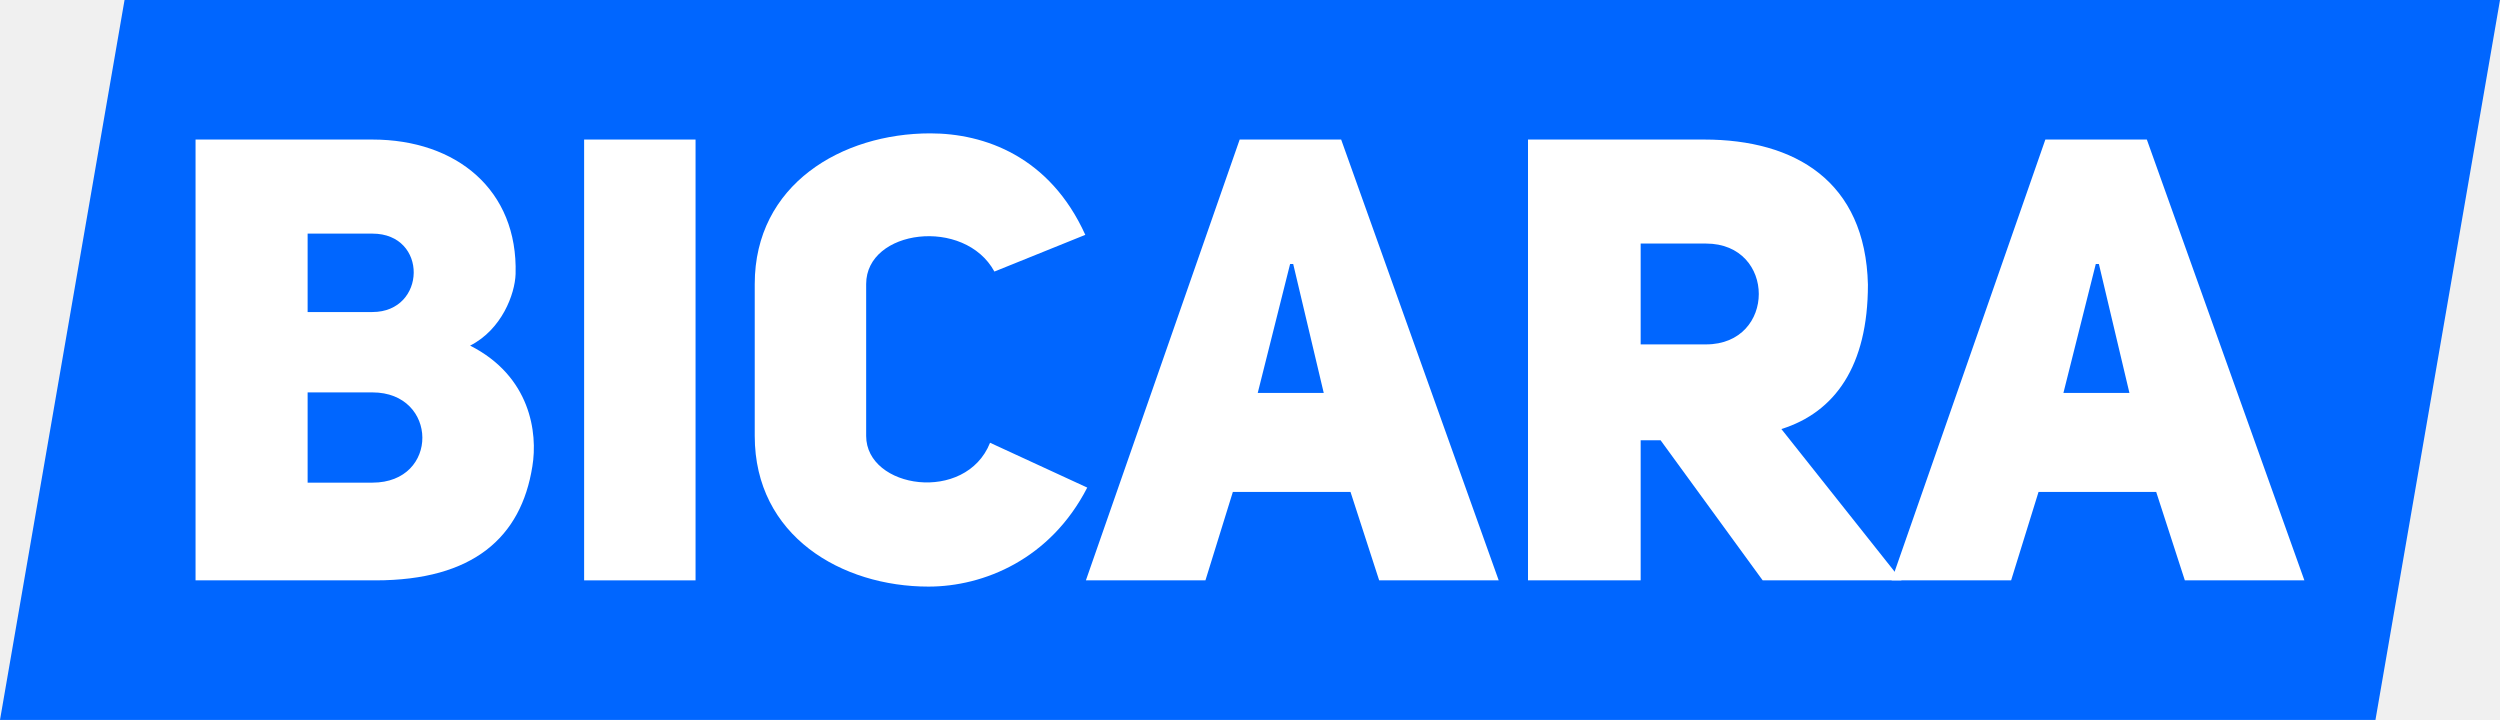
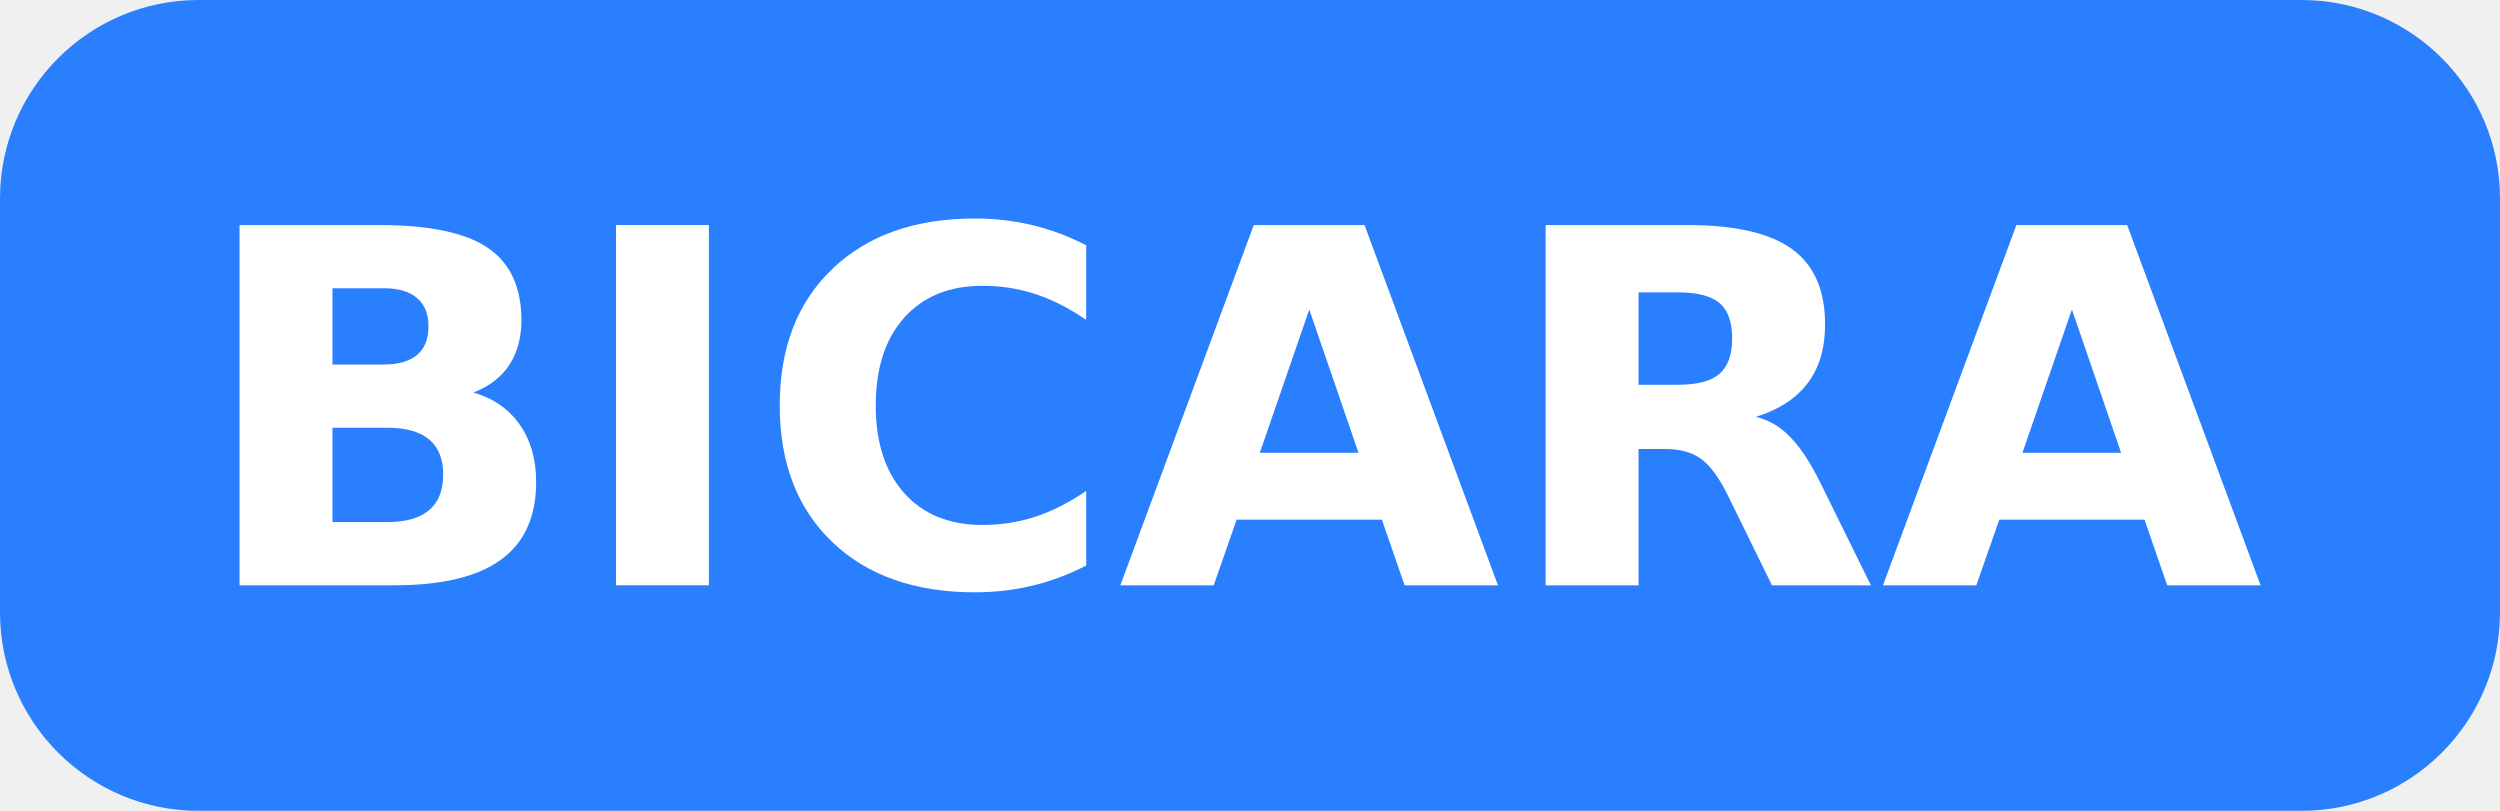
- <svg xmlns="http://www.w3.org/2000/svg" width="42.495mm" height="12.237mm" version="1.1" viewBox="0 0 42.495 12.237">
-   <path d="m2.117 0h40.378l-2.117 12.237h-40.378z" fill="#06f" stroke-width="1.965" />
-   <g fill="#fff" stroke-width=".265" aria-label="BICARA">
-     <path d="m8.764 4.658c0.042-1.429-1.005-2.286-2.434-2.286h-3.006v7.493h3.058c1.661 0 2.476-0.73 2.667-1.937 0.095-0.571-0.032-1.534-1.058-2.053 0.54-0.275 0.762-0.878 0.773-1.217zm-3.535 0.646v-1.333h1.101c0.952 0 0.921 1.333 0 1.333zm0 2.9v-1.534h1.101c1.122 0 1.143 1.534 0 1.534z" />
-     <path d="m11.823 2.372h-1.894v7.493h1.894z" />
-     <path d="m16.829 7.526c-0.413 1.037-2.106 0.783-2.106-0.116v-2.582c0-0.931 1.672-1.143 2.18-0.212l1.545-0.624c-0.603-1.333-1.714-1.725-2.635-1.725-1.503 0-2.984 0.868-2.984 2.561v2.582c0 1.704 1.482 2.561 2.953 2.561 0.942 0 2.074-0.466 2.699-1.683z" />
-     <path d="m22.797 2.372h-1.725l-2.614 7.493h2.032l0.466-1.503h2l0.487 1.503h2.032zm-1.418 4.307 0.55-2.191h0.053l0.519 2.191z" />
-     <path d="m29.962 9.865h2.36l-2.042-2.572c0.91-0.286 1.471-1.069 1.471-2.455-0.042-1.757-1.238-2.466-2.783-2.466h-2.995v7.493h1.915v-2.381h0.339zm-2.074-4.011v-1.714h1.111c1.196 0 1.196 1.714 0 1.714z" />
-     <path d="m36.492 2.372h-1.725l-2.614 7.493h2.032l0.466-1.503h2l0.487 1.503h2.032zm-1.418 4.307 0.55-2.191h0.053l0.519 2.191z" />
+ <svg xmlns="http://www.w3.org/2000/svg" width="114.21mm" height="37.042mm" version="1.1" viewBox="0 0 114.21 37.042">
+   <g transform="translate(-59.989 -30.149)">
+     <rect x="59.989" y="30.149" width="114.21" height="37.042" ry="9.071" fill="#2a7fff" stroke-width=".314" />
+     <g fill="#fff" stroke-width=".265" aria-label="BICARA">
+       <path d="m77.525 46.801q1.003 0 1.521-0.441 0.518-0.441 0.518-1.301 0-0.849-0.518-1.29-0.518-0.452-1.521-0.452h-2.348v3.484zm0.143 7.199q1.279 0 1.918-0.54 0.65-0.54 0.65-1.632 0-1.069-0.639-1.599-0.639-0.54-1.929-0.54h-2.491v4.311zm3.947-5.92q1.367 0.397 2.117 1.466 0.75 1.069 0.75 2.624 0 2.381-1.609 3.55-1.609 1.169-4.895 1.169h-7.045v-16.459h6.372q3.429 0 4.961 1.036 1.543 1.036 1.543 3.318 0 1.202-0.562 2.05-0.562 0.838-1.632 1.246z" />
+       <path d="m88.13 40.429h4.244v16.459h-4.244z" />
+       <path d="m109.61 55.984q-1.169 0.606-2.436 0.915-1.268 0.309-2.646 0.309-4.112 0-6.515-2.293-2.403-2.304-2.403-6.24 0-3.947 2.403-6.24 2.403-2.304 6.515-2.304 1.378 0 2.646 0.309 1.268 0.309 2.436 0.915v3.406q-1.18-0.805-2.326-1.18-1.147-0.375-2.414-0.375-2.271 0-3.572 1.455-1.301 1.455-1.301 4.013 0 2.547 1.301 4.002 1.301 1.455 3.572 1.455 1.268 0 2.414-0.375t2.326-1.18z" />
+       <path d="m123.12 53.89h-6.637l-1.047 2.999h-4.266l6.096-16.459h5.06l6.096 16.459h-4.266zm-5.578-3.054h4.509l-2.249-6.548z" />
+       <path d="m136.63 47.727q1.334 0 1.907-0.496 0.584-0.496 0.584-1.632 0-1.125-0.584-1.609-0.573-0.485-1.907-0.485h-1.786v4.222zm-1.786 2.933v6.229h-4.244v-16.459h6.482q3.252 0 4.763 1.091 1.521 1.091 1.521 3.451 0 1.632-0.794 2.679-0.783 1.047-2.37 1.543 0.871 0.198 1.554 0.904 0.695 0.695 1.4 2.117l2.304 4.674h-4.52l-2.006-4.09q-0.606-1.235-1.235-1.687-0.617-0.452-1.654-0.452z" />
+       <path d="m157.96 53.89h-6.637l-1.047 2.999h-4.266l6.096-16.459h5.06l6.096 16.459h-4.266zm-5.578-3.054h4.509l-2.249-6.548z" />
+     </g>
  </g>
</svg>
